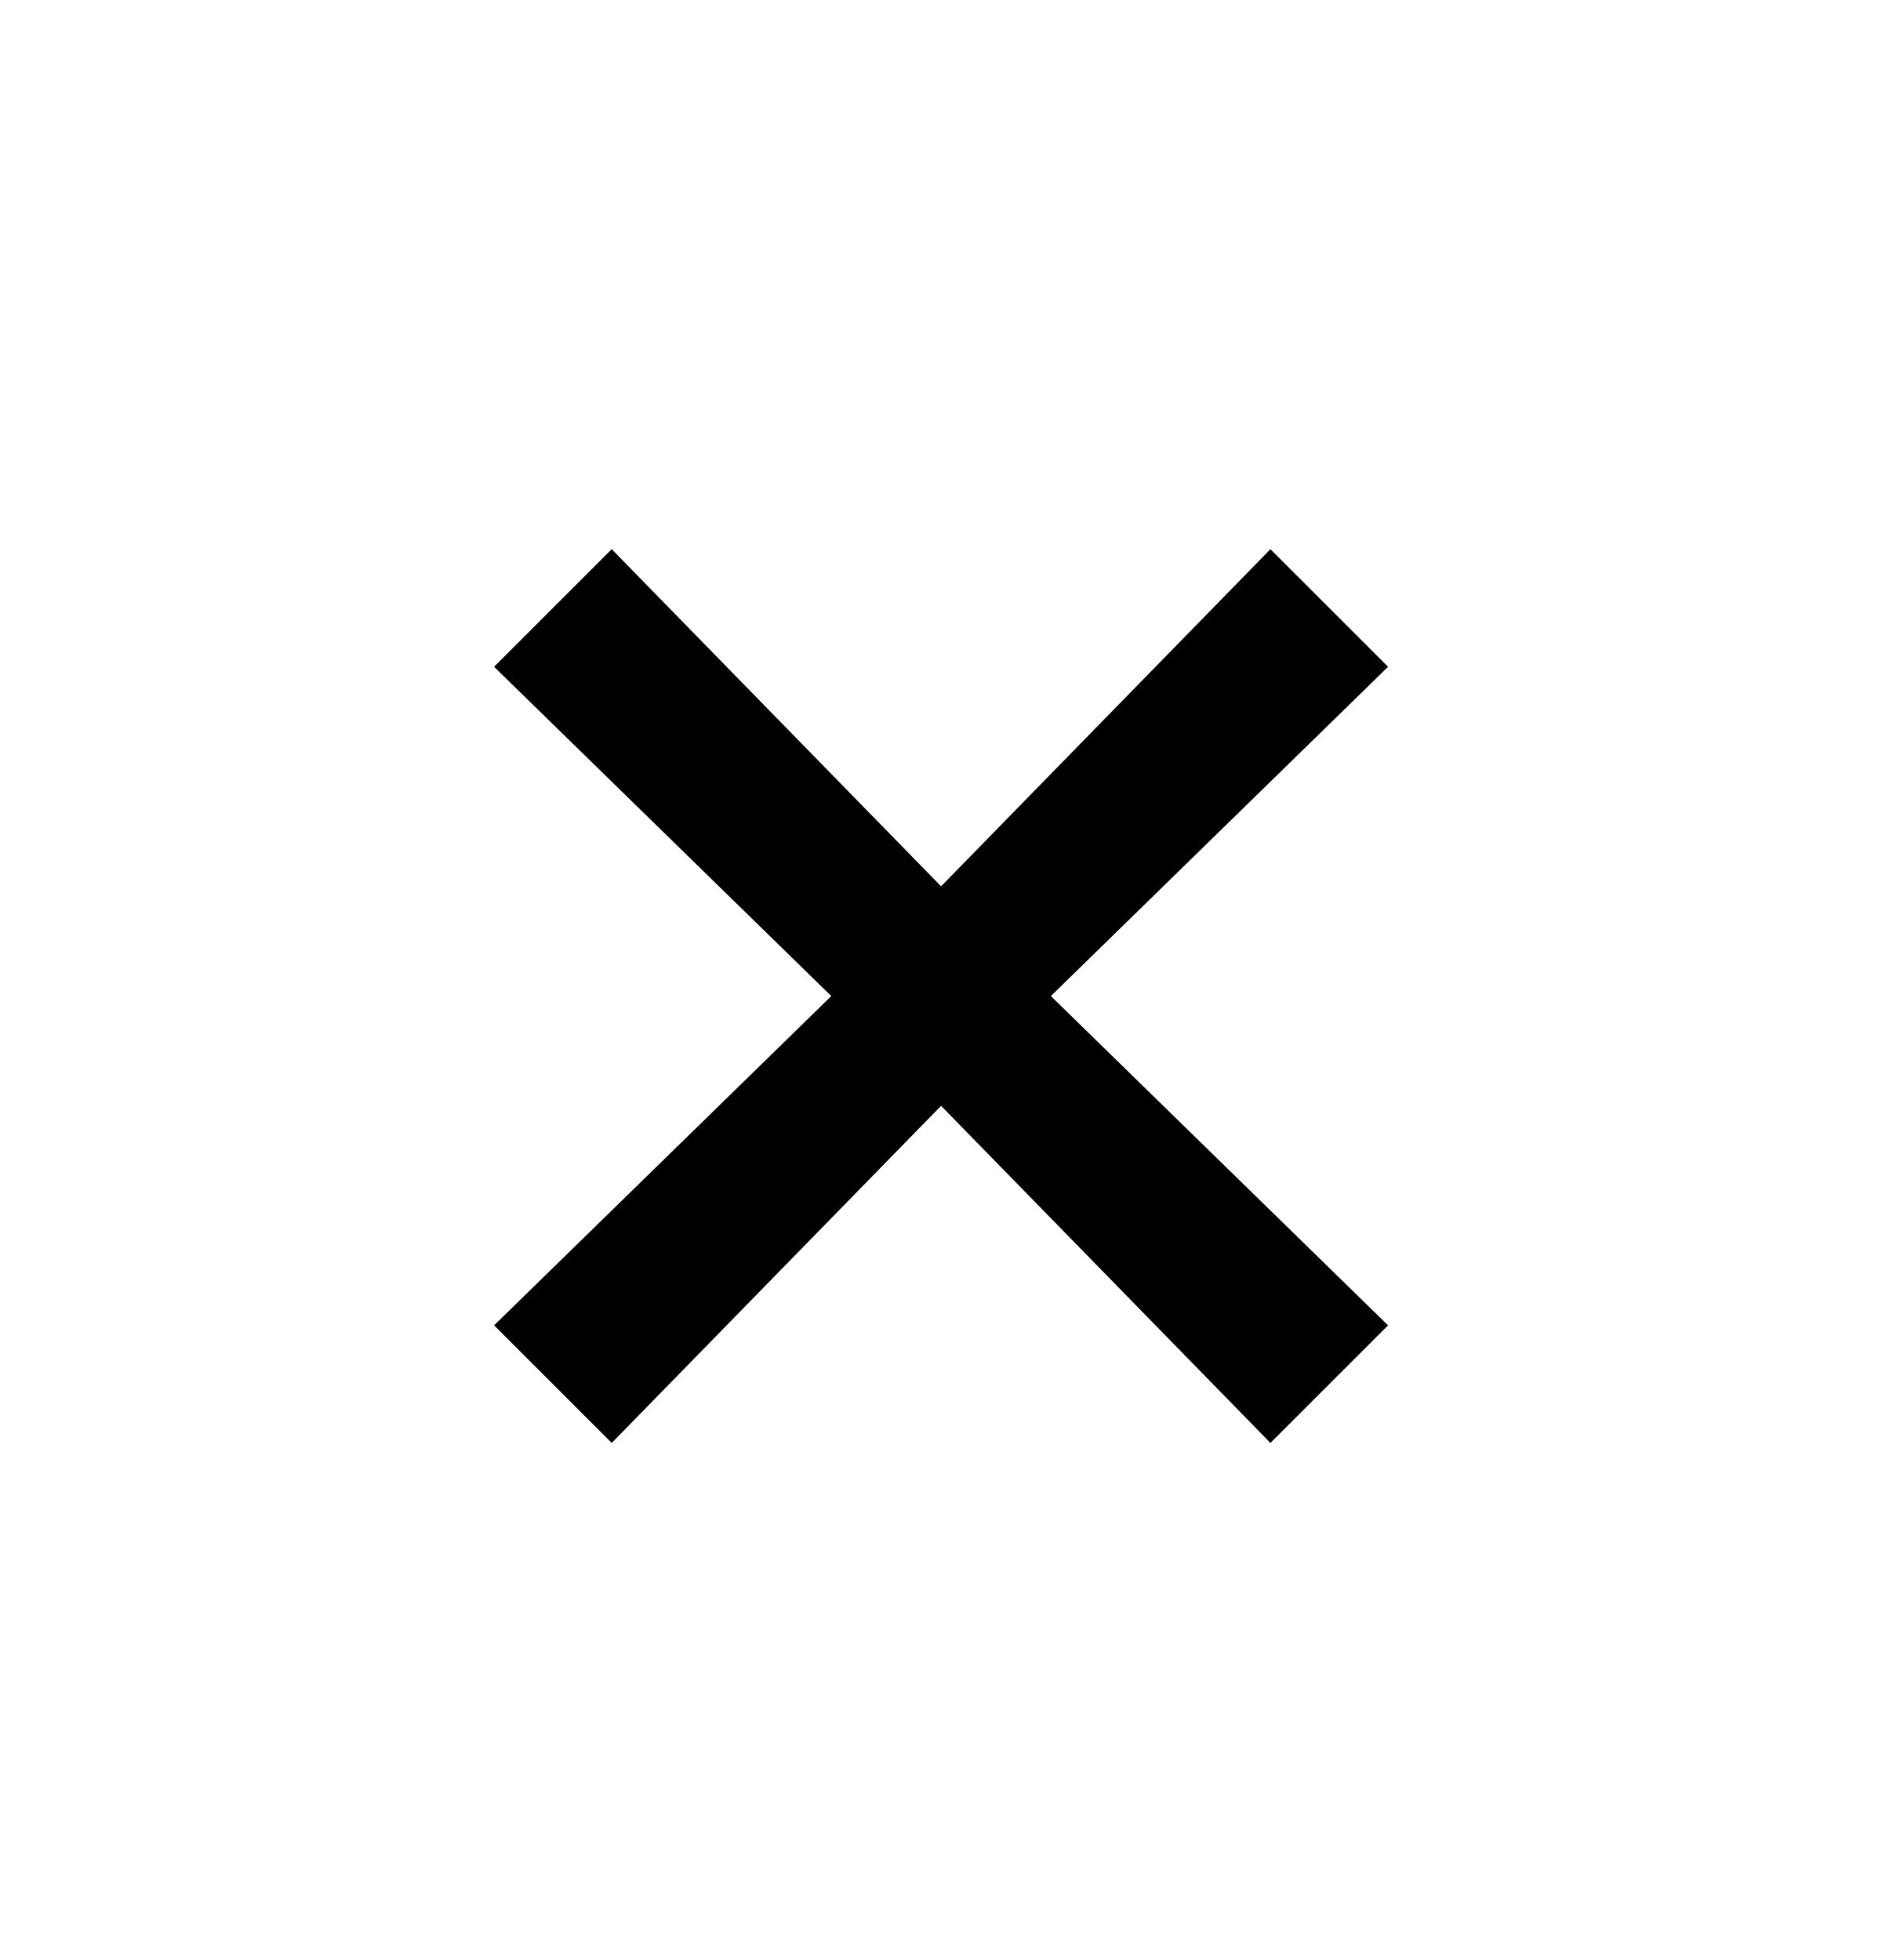
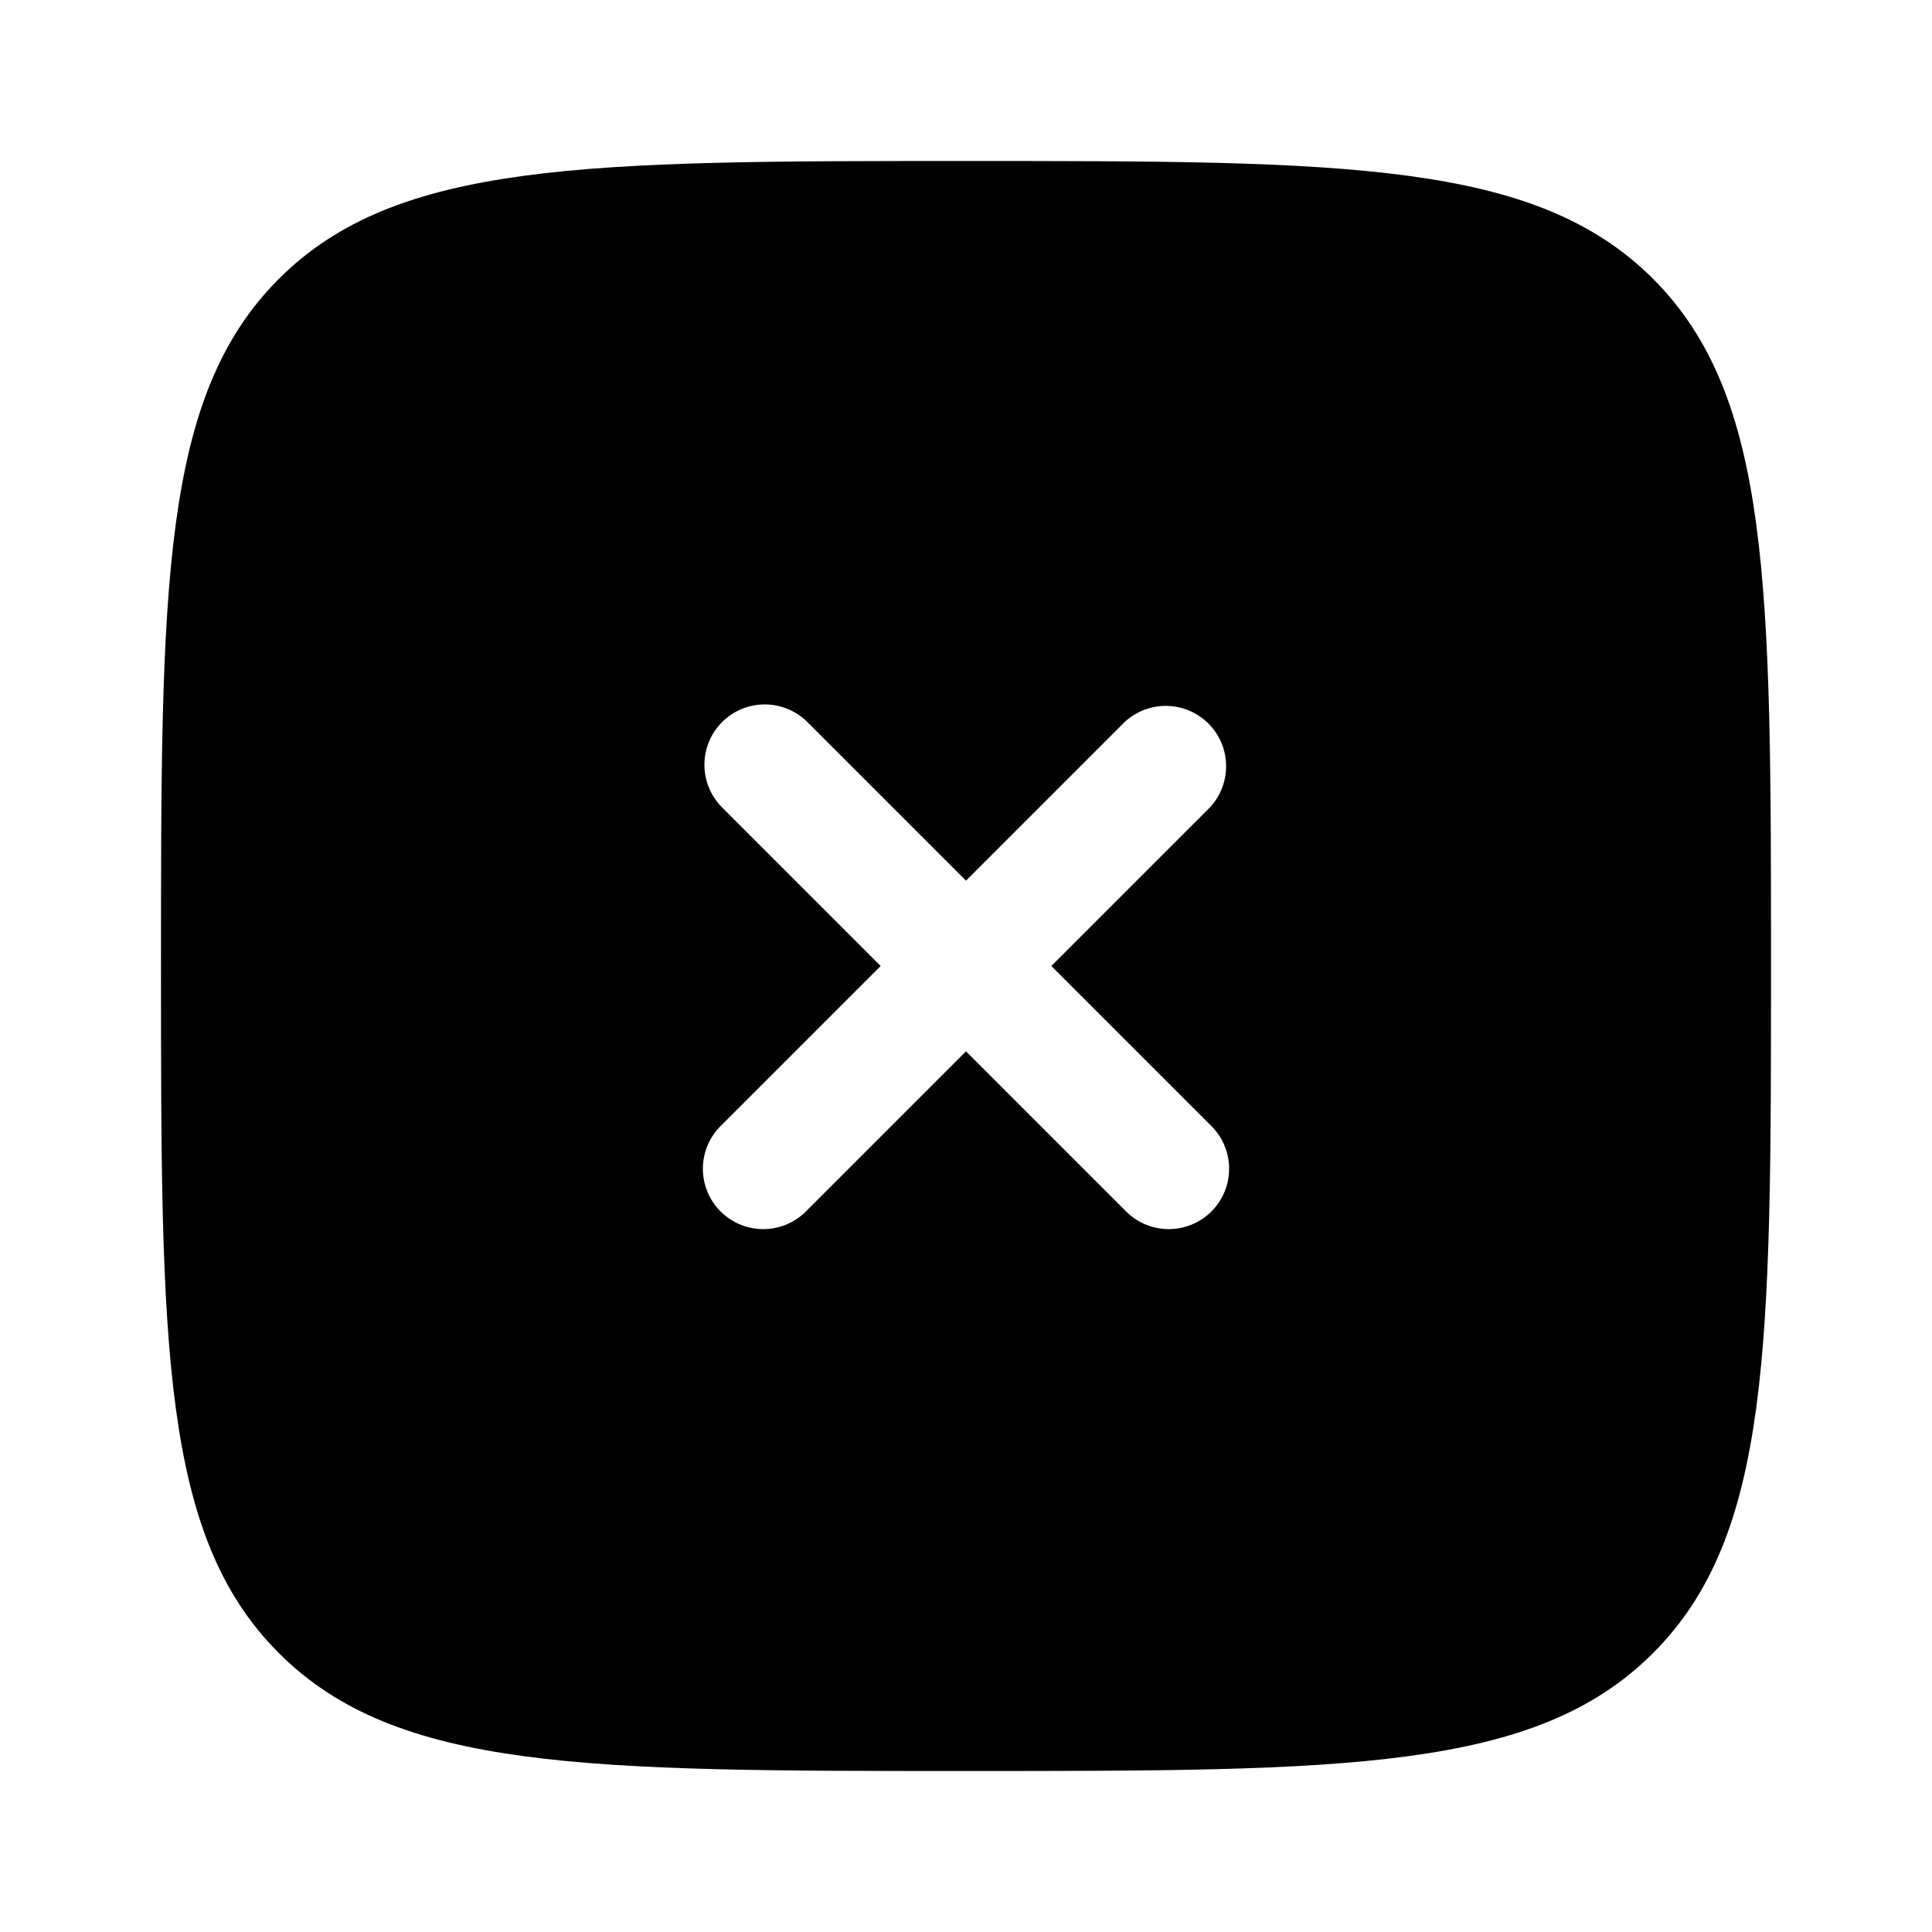
- <svg xmlns="http://www.w3.org/2000/svg" viewBox="0 0 24 25">
-   <path d="M16.201 7.005L12.001 11.305L7.801 7.005L6.301 8.505L10.601 12.705L6.301 16.905L7.801 18.405L12.001 14.105L16.201 18.405L17.701 16.905L13.401 12.705L17.701 8.505L16.201 7.005Z" />
+ <svg xmlns="http://www.w3.org/2000/svg" width="1em" height="1em" viewBox="0 0 24 24">
+   <path fill="currentColor" fill-rule="evenodd" d="M12 22c-4.714 0-7.071 0-8.536-1.465C2 19.072 2 16.714 2 12s0-7.071 1.464-8.536C4.93 2 7.286 2 12 2c4.714 0 7.071 0 8.535 1.464C22 4.93 22 7.286 22 12c0 4.714 0 7.071-1.465 8.535C19.072 22 16.714 22 12 22M8.97 8.97a.75.75 0 0 1 1.06 0L12 10.94l1.97-1.97a.75.75 0 0 1 1.06 1.06L13.06 12l1.97 1.97a.75.75 0 1 1-1.06 1.06L12 13.06l-1.97 1.97a.75.75 0 1 1-1.06-1.06L10.94 12l-1.97-1.97a.75.75 0 0 1 0-1.06" clip-rule="evenodd" />
</svg>
